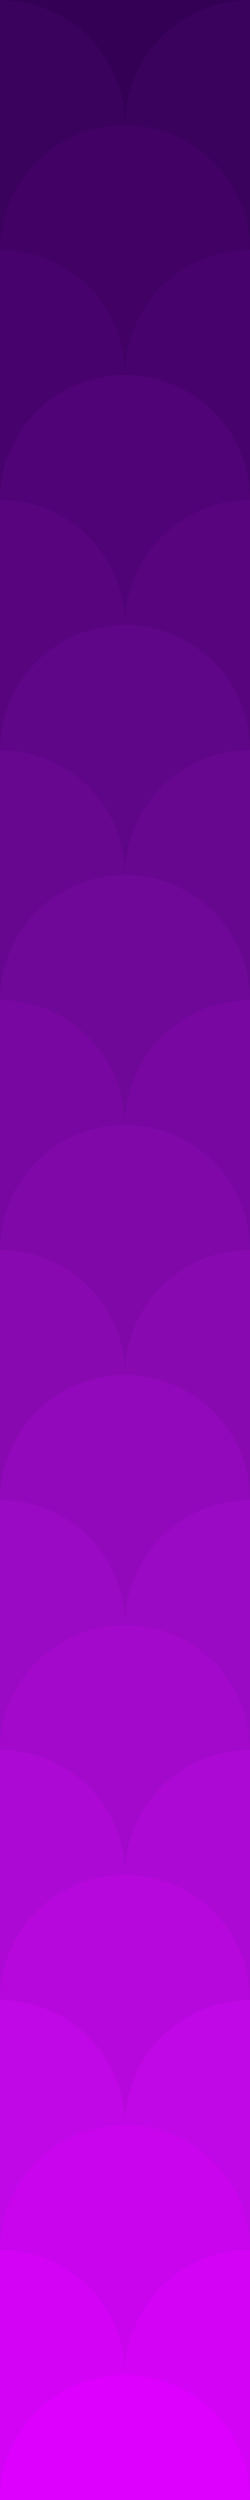
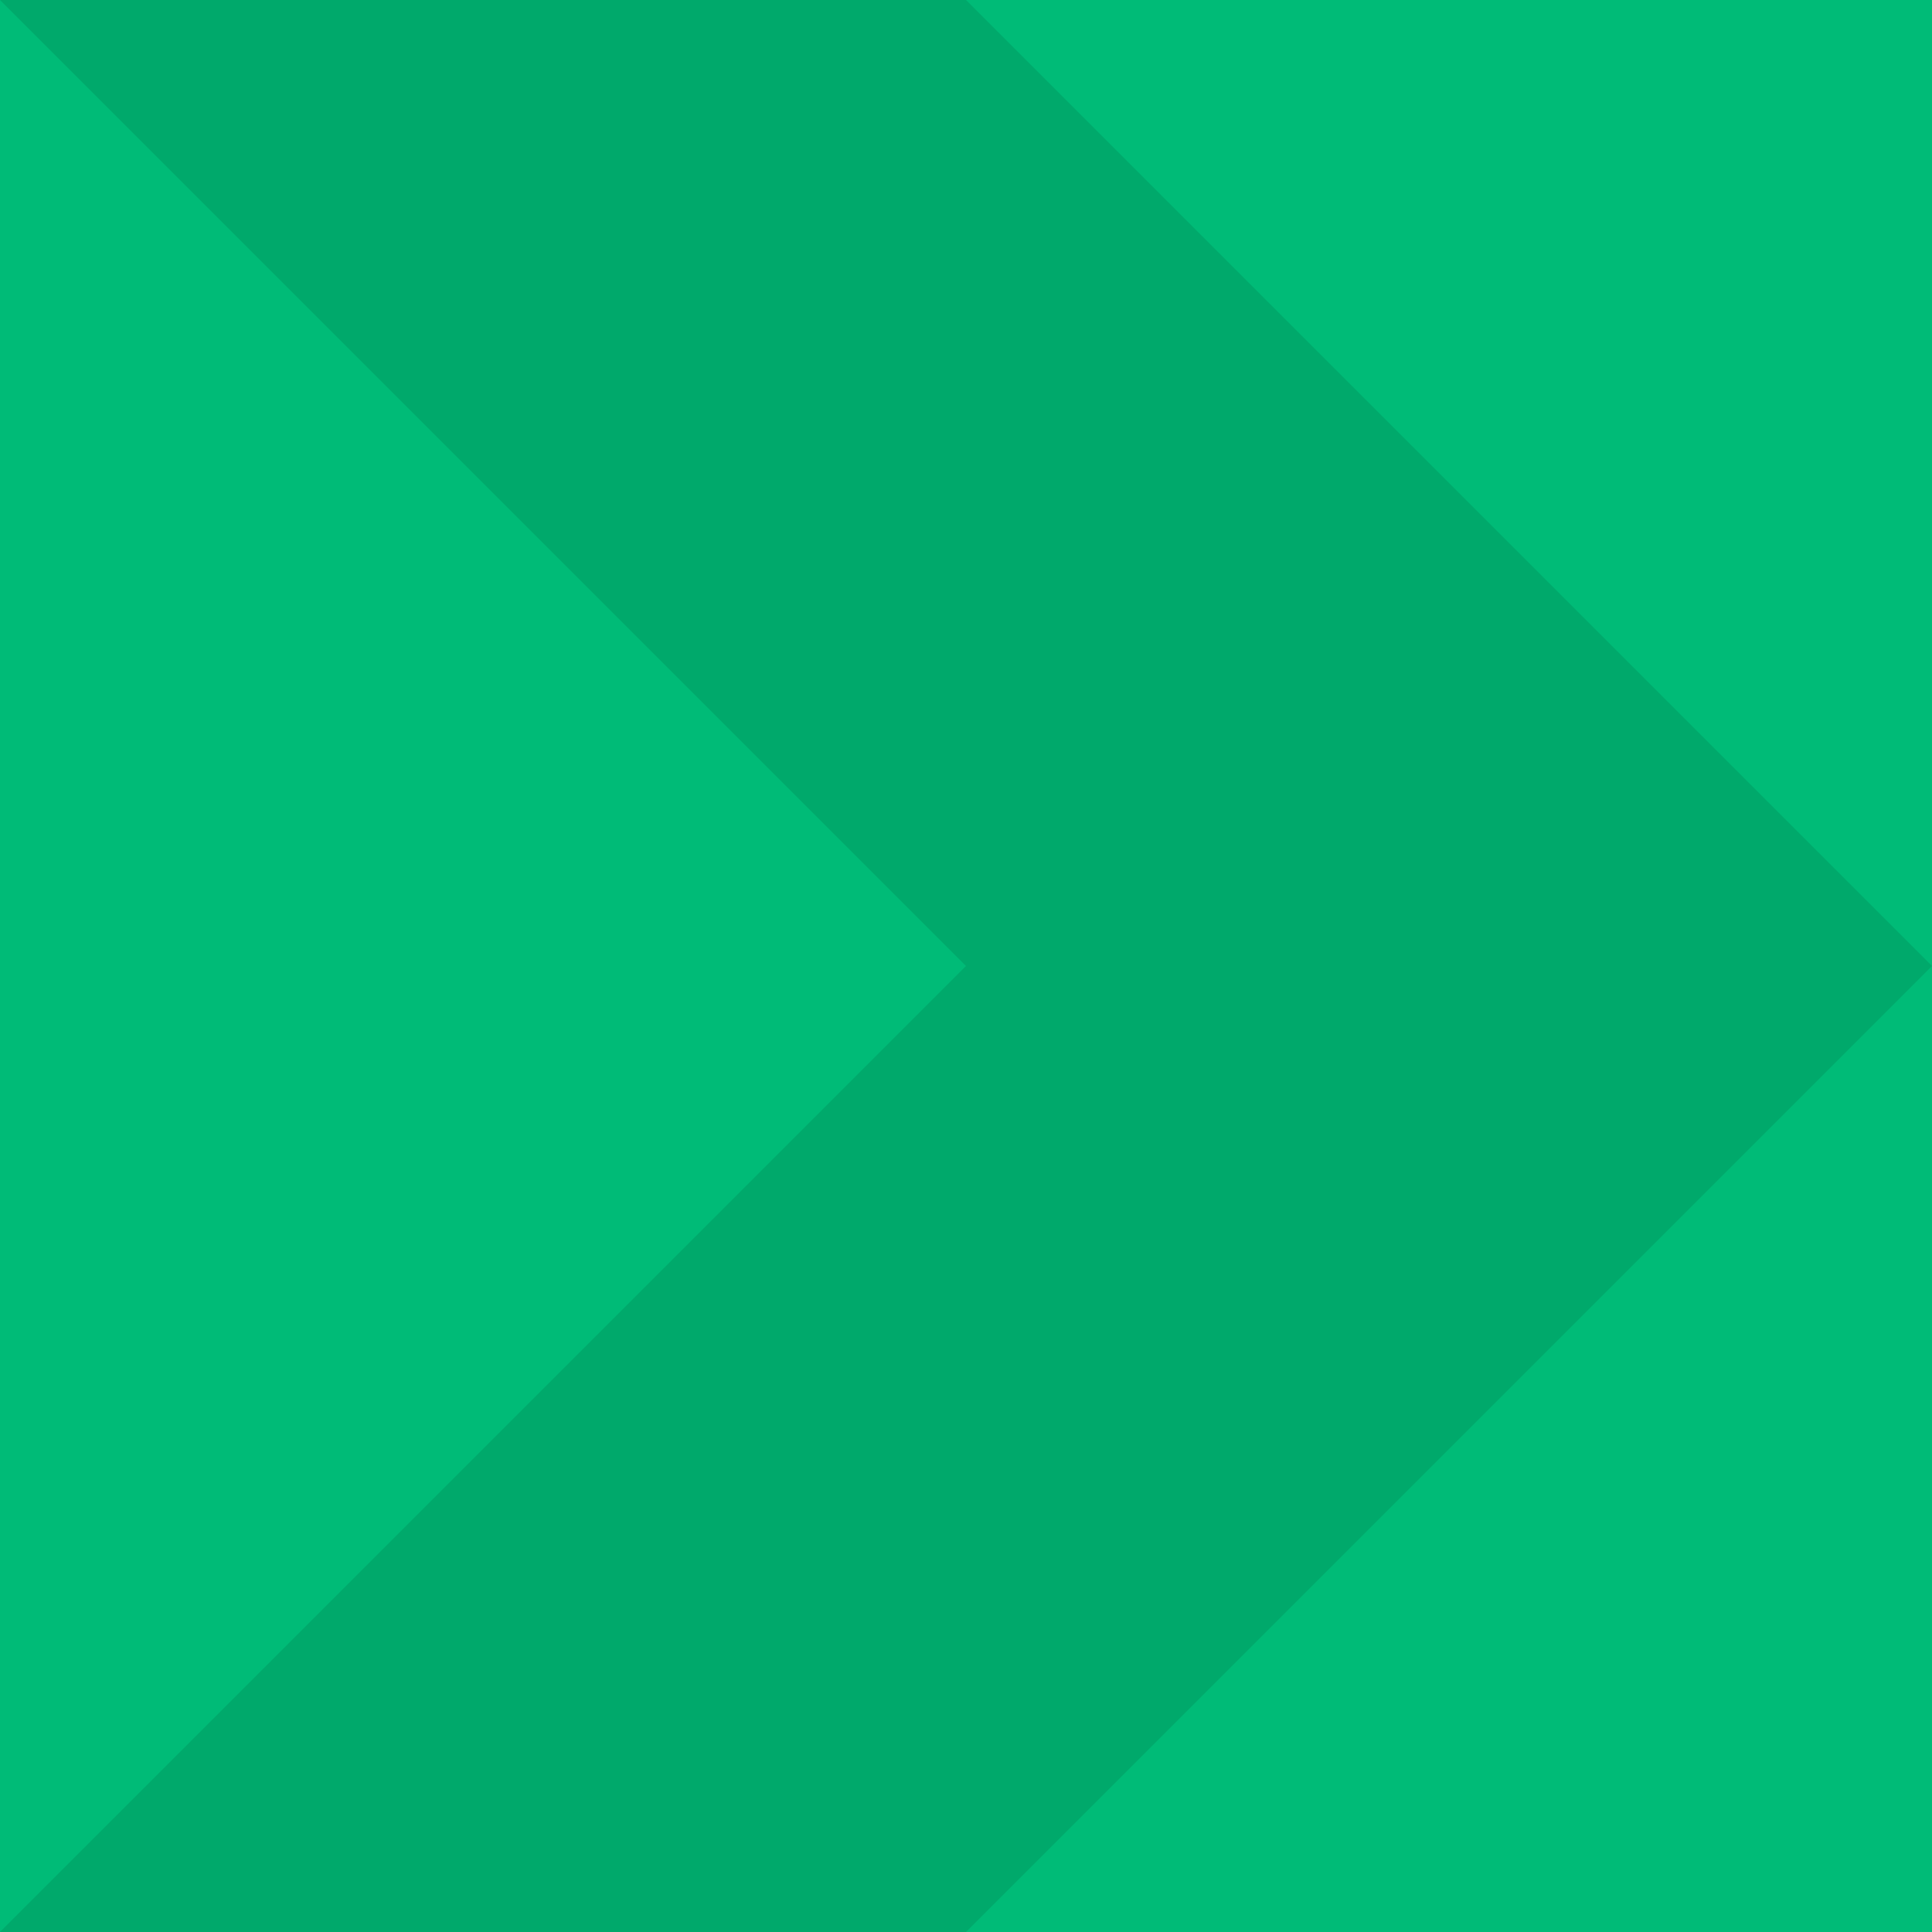
- <svg xmlns="http://www.w3.org/2000/svg" viewBox="0 0 100 1000">
-   <rect fill="#330055" width="100" height="1000" />
-   <g fill-opacity="1">
-     <circle fill="#330055" cx="50" cy="0" r="50" />
-     <g fill="#3a015d">
-       <circle cx="0" cy="50" r="50" />
-       <circle cx="100" cy="50" r="50" />
-     </g>
-     <circle fill="#410165" cx="50" cy="100" r="50" />
-     <g fill="#48026e">
-       <circle cx="0" cy="150" r="50" />
-       <circle cx="100" cy="150" r="50" />
-     </g>
-     <circle fill="#500376" cx="50" cy="200" r="50" />
-     <g fill="#57047e">
-       <circle cx="0" cy="250" r="50" />
-       <circle cx="100" cy="250" r="50" />
-     </g>
-     <circle fill="#5f0587" cx="50" cy="300" r="50" />
-     <g fill="#67068f">
-       <circle cx="0" cy="350" r="50" />
-       <circle cx="100" cy="350" r="50" />
-     </g>
-     <circle fill="#6f0798" cx="50" cy="400" r="50" />
-     <g fill="#7707a0">
-       <circle cx="0" cy="450" r="50" />
-       <circle cx="100" cy="450" r="50" />
-     </g>
-     <circle fill="#8008a9" cx="50" cy="500" r="50" />
-     <g fill="#8909b1">
-       <circle cx="0" cy="550" r="50" />
-       <circle cx="100" cy="550" r="50" />
-     </g>
-     <circle fill="#9109ba" cx="50" cy="600" r="50" />
-     <g fill="#9a09c3">
-       <circle cx="0" cy="650" r="50" />
-       <circle cx="100" cy="650" r="50" />
-     </g>
-     <circle fill="#a309cb" cx="50" cy="700" r="50" />
-     <g fill="#ad09d4">
-       <circle cx="0" cy="750" r="50" />
-       <circle cx="100" cy="750" r="50" />
-     </g>
-     <circle fill="#b608dc" cx="50" cy="800" r="50" />
-     <g fill="#c007e5">
-       <circle cx="0" cy="850" r="50" />
-       <circle cx="100" cy="850" r="50" />
-     </g>
-     <circle fill="#c905ee" cx="50" cy="900" r="50" />
-     <g fill="#d303f6">
-       <circle cx="0" cy="950" r="50" />
-       <circle cx="100" cy="950" r="50" />
-     </g>
-     <circle fill="#D0F" cx="50" cy="1000" r="50" />
-   </g>
+ <svg xmlns="http://www.w3.org/2000/svg" width="120" height="120" viewBox="0 0 120 120">
+   <rect fill="#00bb77" width="120" height="120" />
+   <polygon fill="#000" fill-opacity=".1" points="120 0 120 60 90 30 60 0 0 0 0 0 60 60 0 120 60 120 90 90 120 60 120 0" />
</svg>
